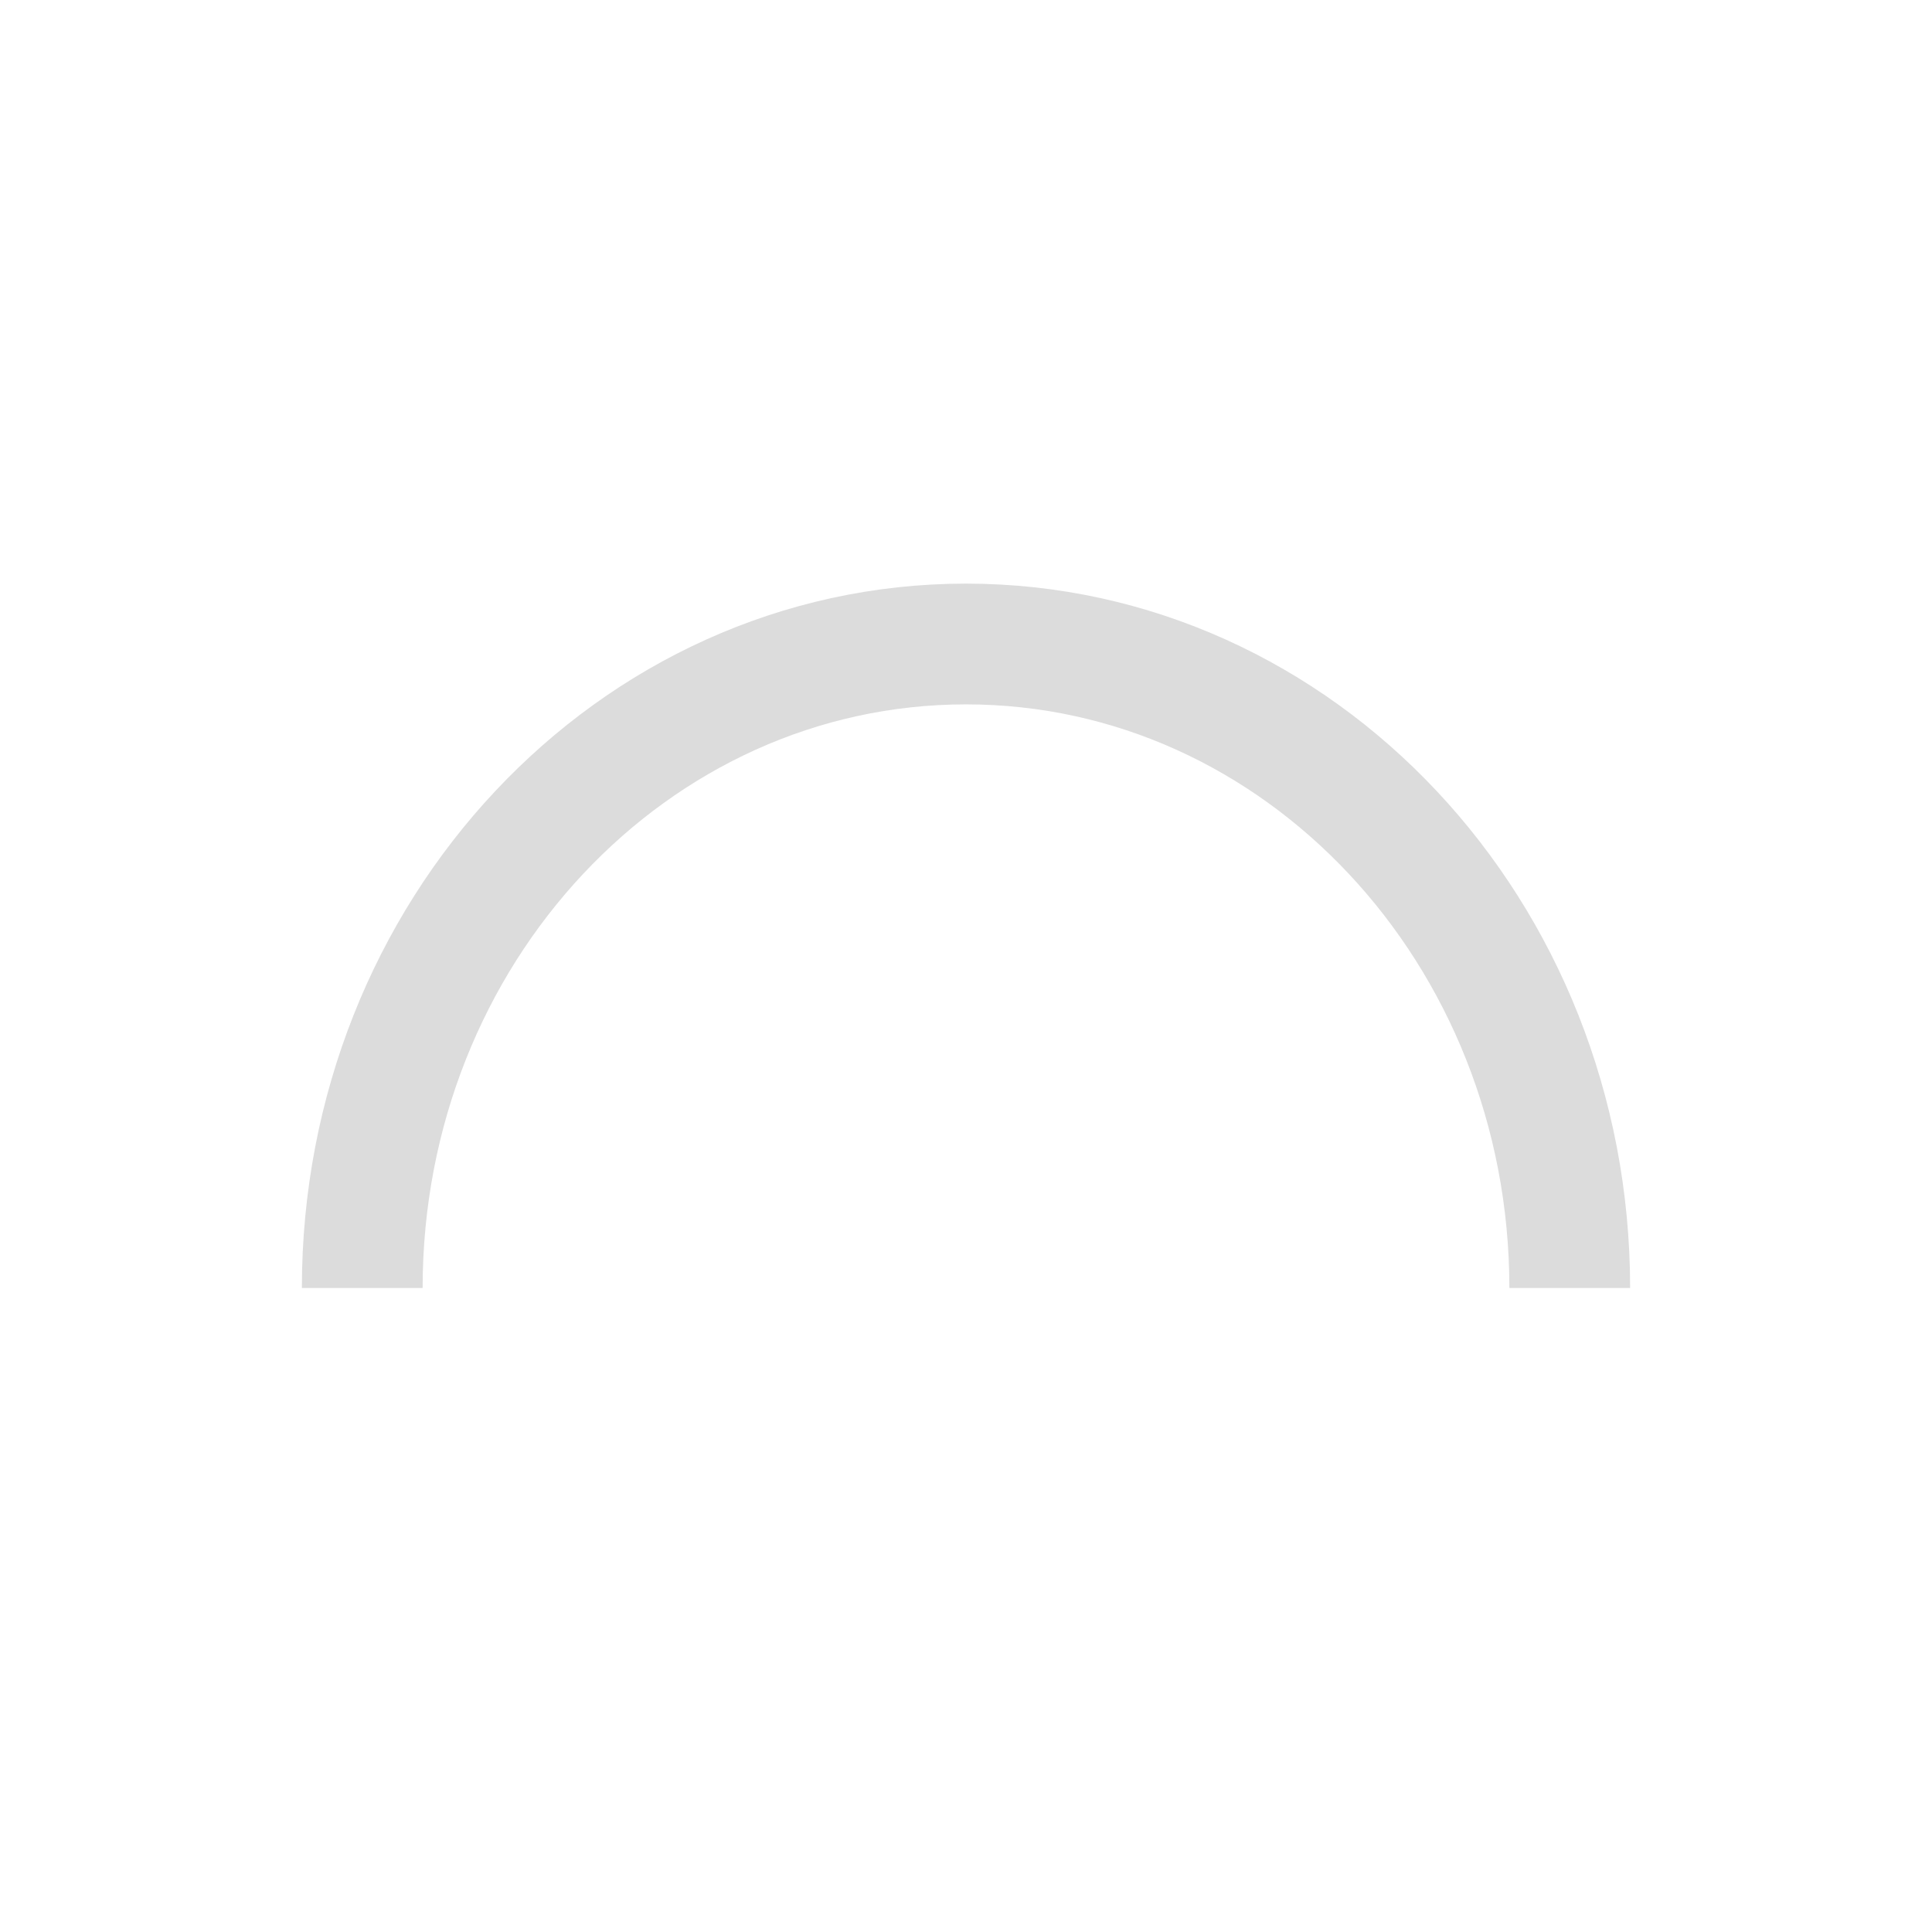
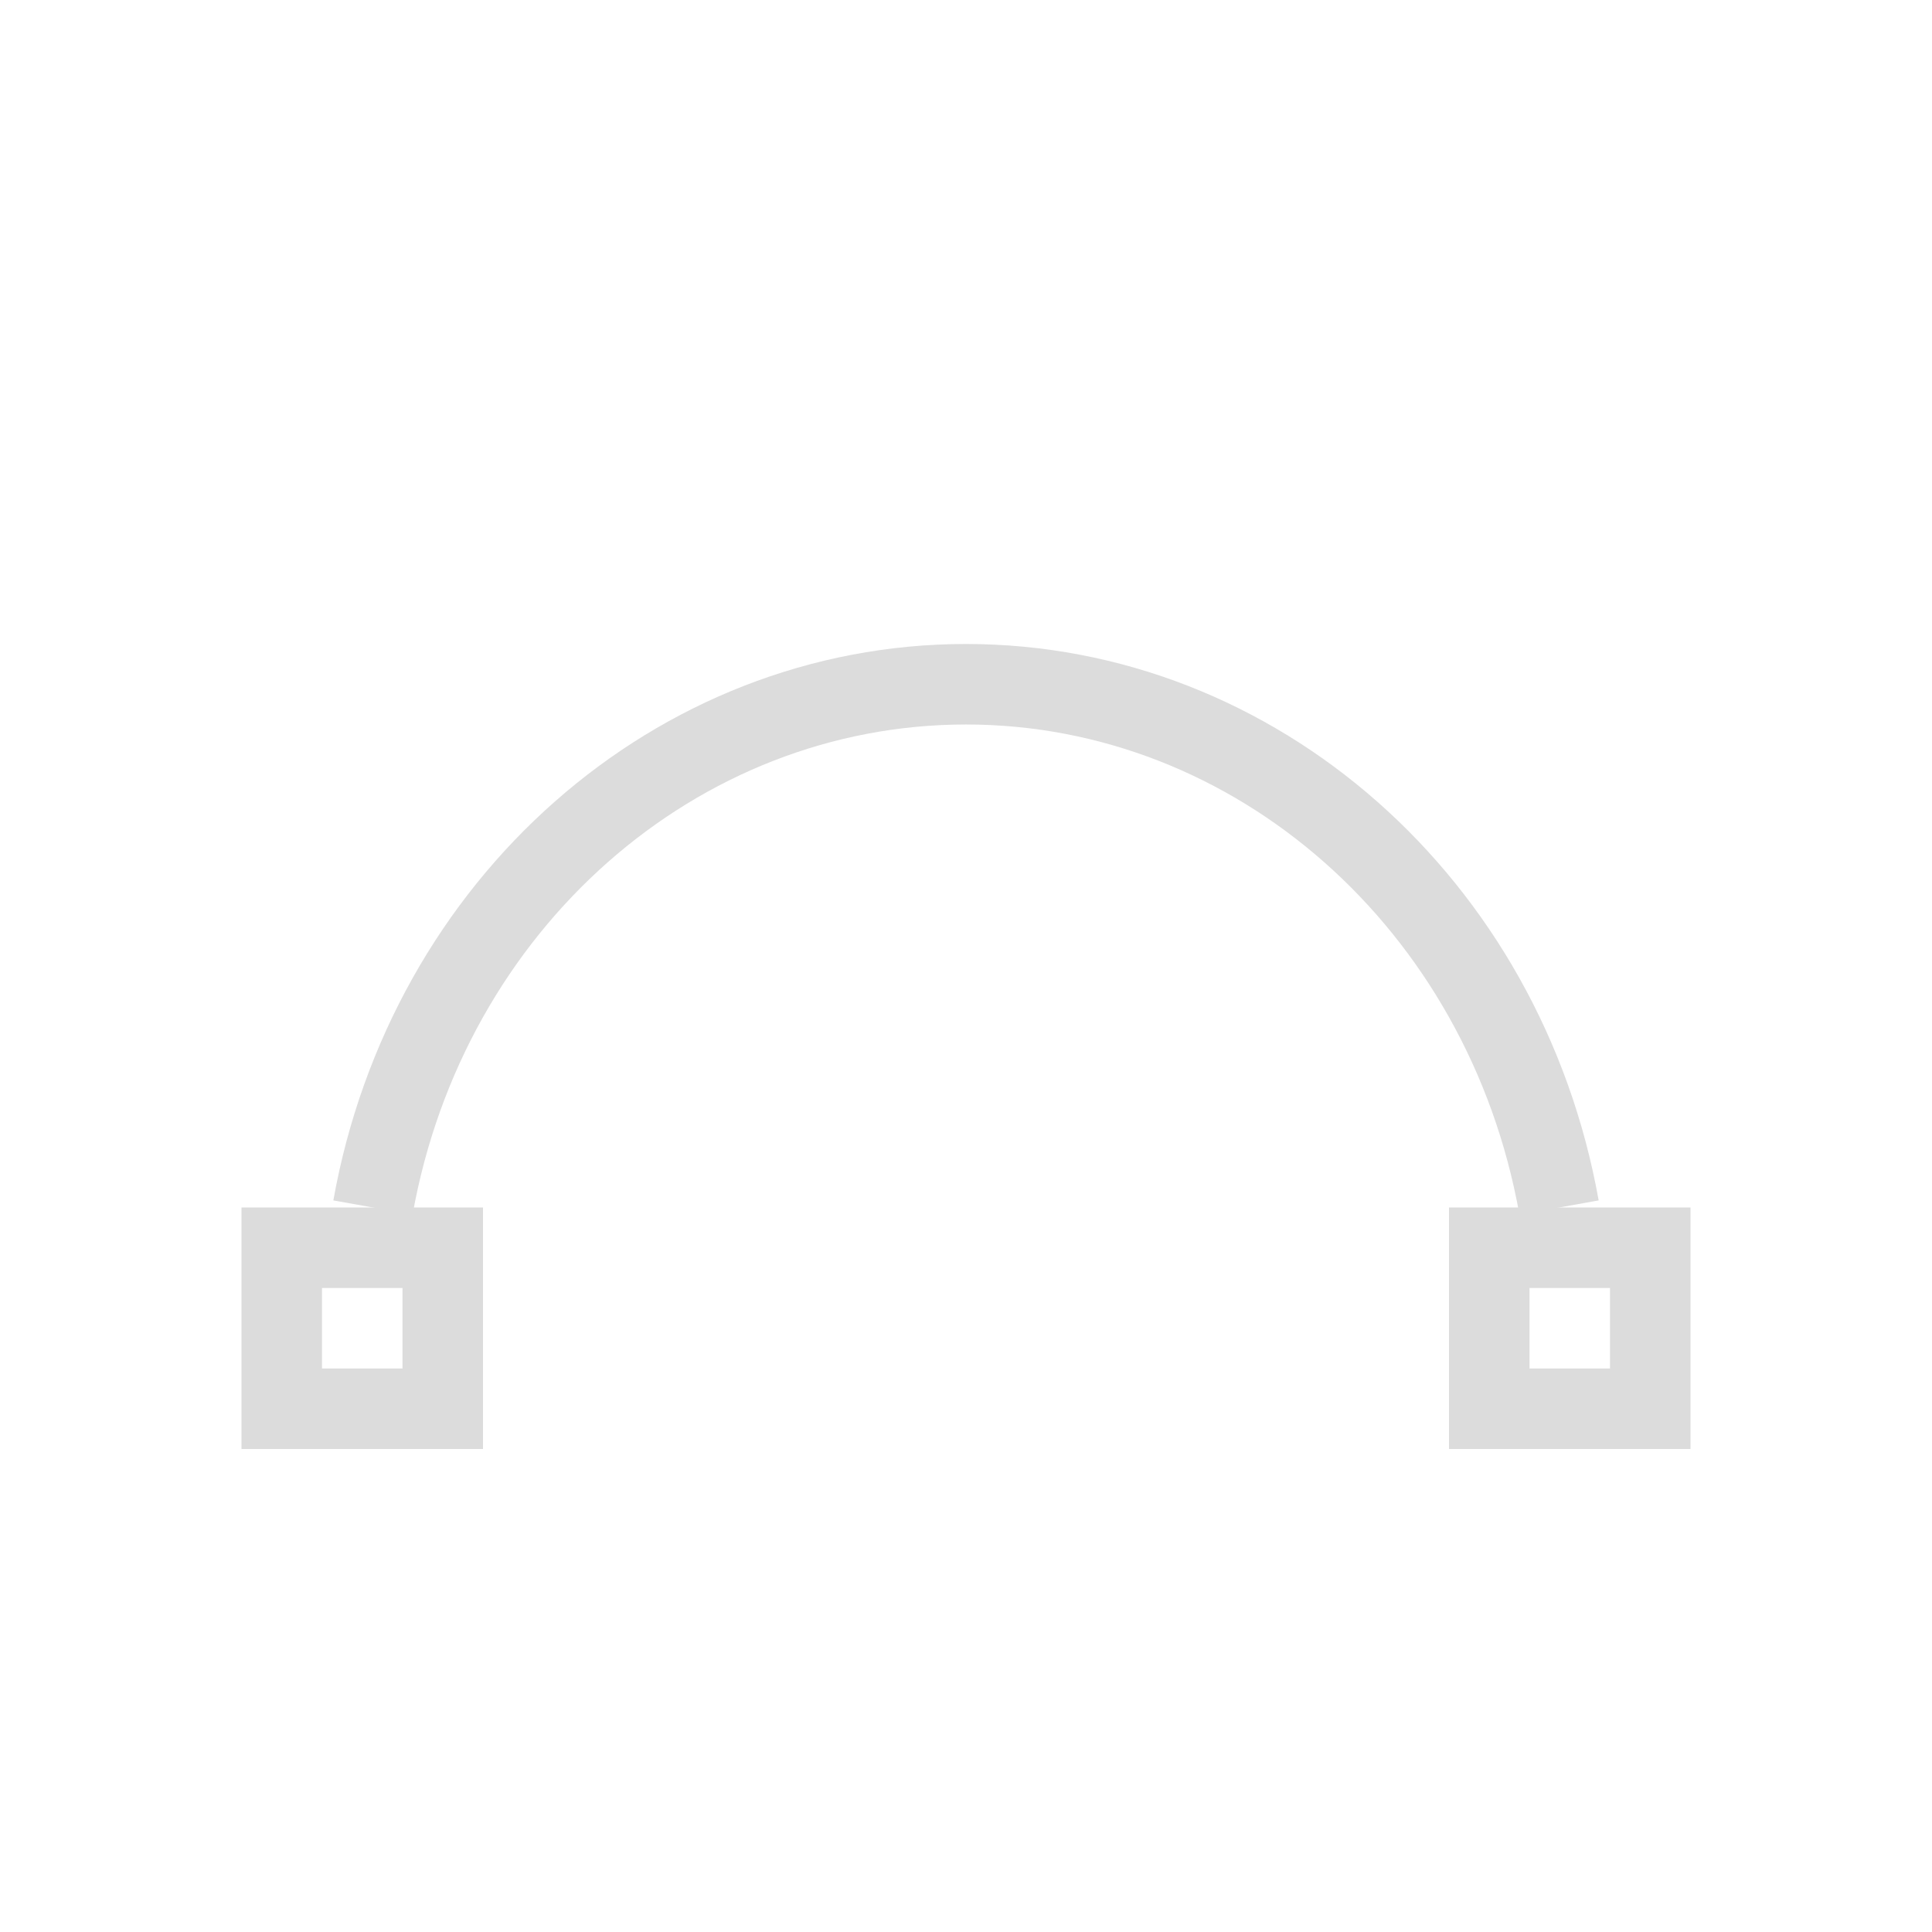
<svg xmlns="http://www.w3.org/2000/svg" viewBox="0 0 24 24">
  <defs>
    <style type="text/css" id="current-color-scheme">
      .ColorScheme-Text { color:#dcdcdc; }
    </style>
  </defs>
  <g transform="translate(1,1)">
-     <path d="M3.5 15A7.5 8 0 0 1 18.5 15" class="ColorScheme-Text" style="fill:none;stroke:currentColor;stroke-width:1.5;stroke-linecap:butt;stroke-linejoin:round" />
+     <path d="M3.633 14A7.5 8 0 0 1 18.367 14" class="ColorScheme-Text" style="fill:none;stroke:currentColor;stroke-width:1;stroke-linecap:butt;stroke-linejoin:round" />
+     <path d="M2 14H5V17H2ZM3 15V16H4V15Z" class="ColorScheme-Text" style="fill:currentColor" />
+     <path d="M17 14H20V17H17ZM18 15V16H19V15Z" class="ColorScheme-Text" style="fill:currentColor" />
  </g>
</svg>
